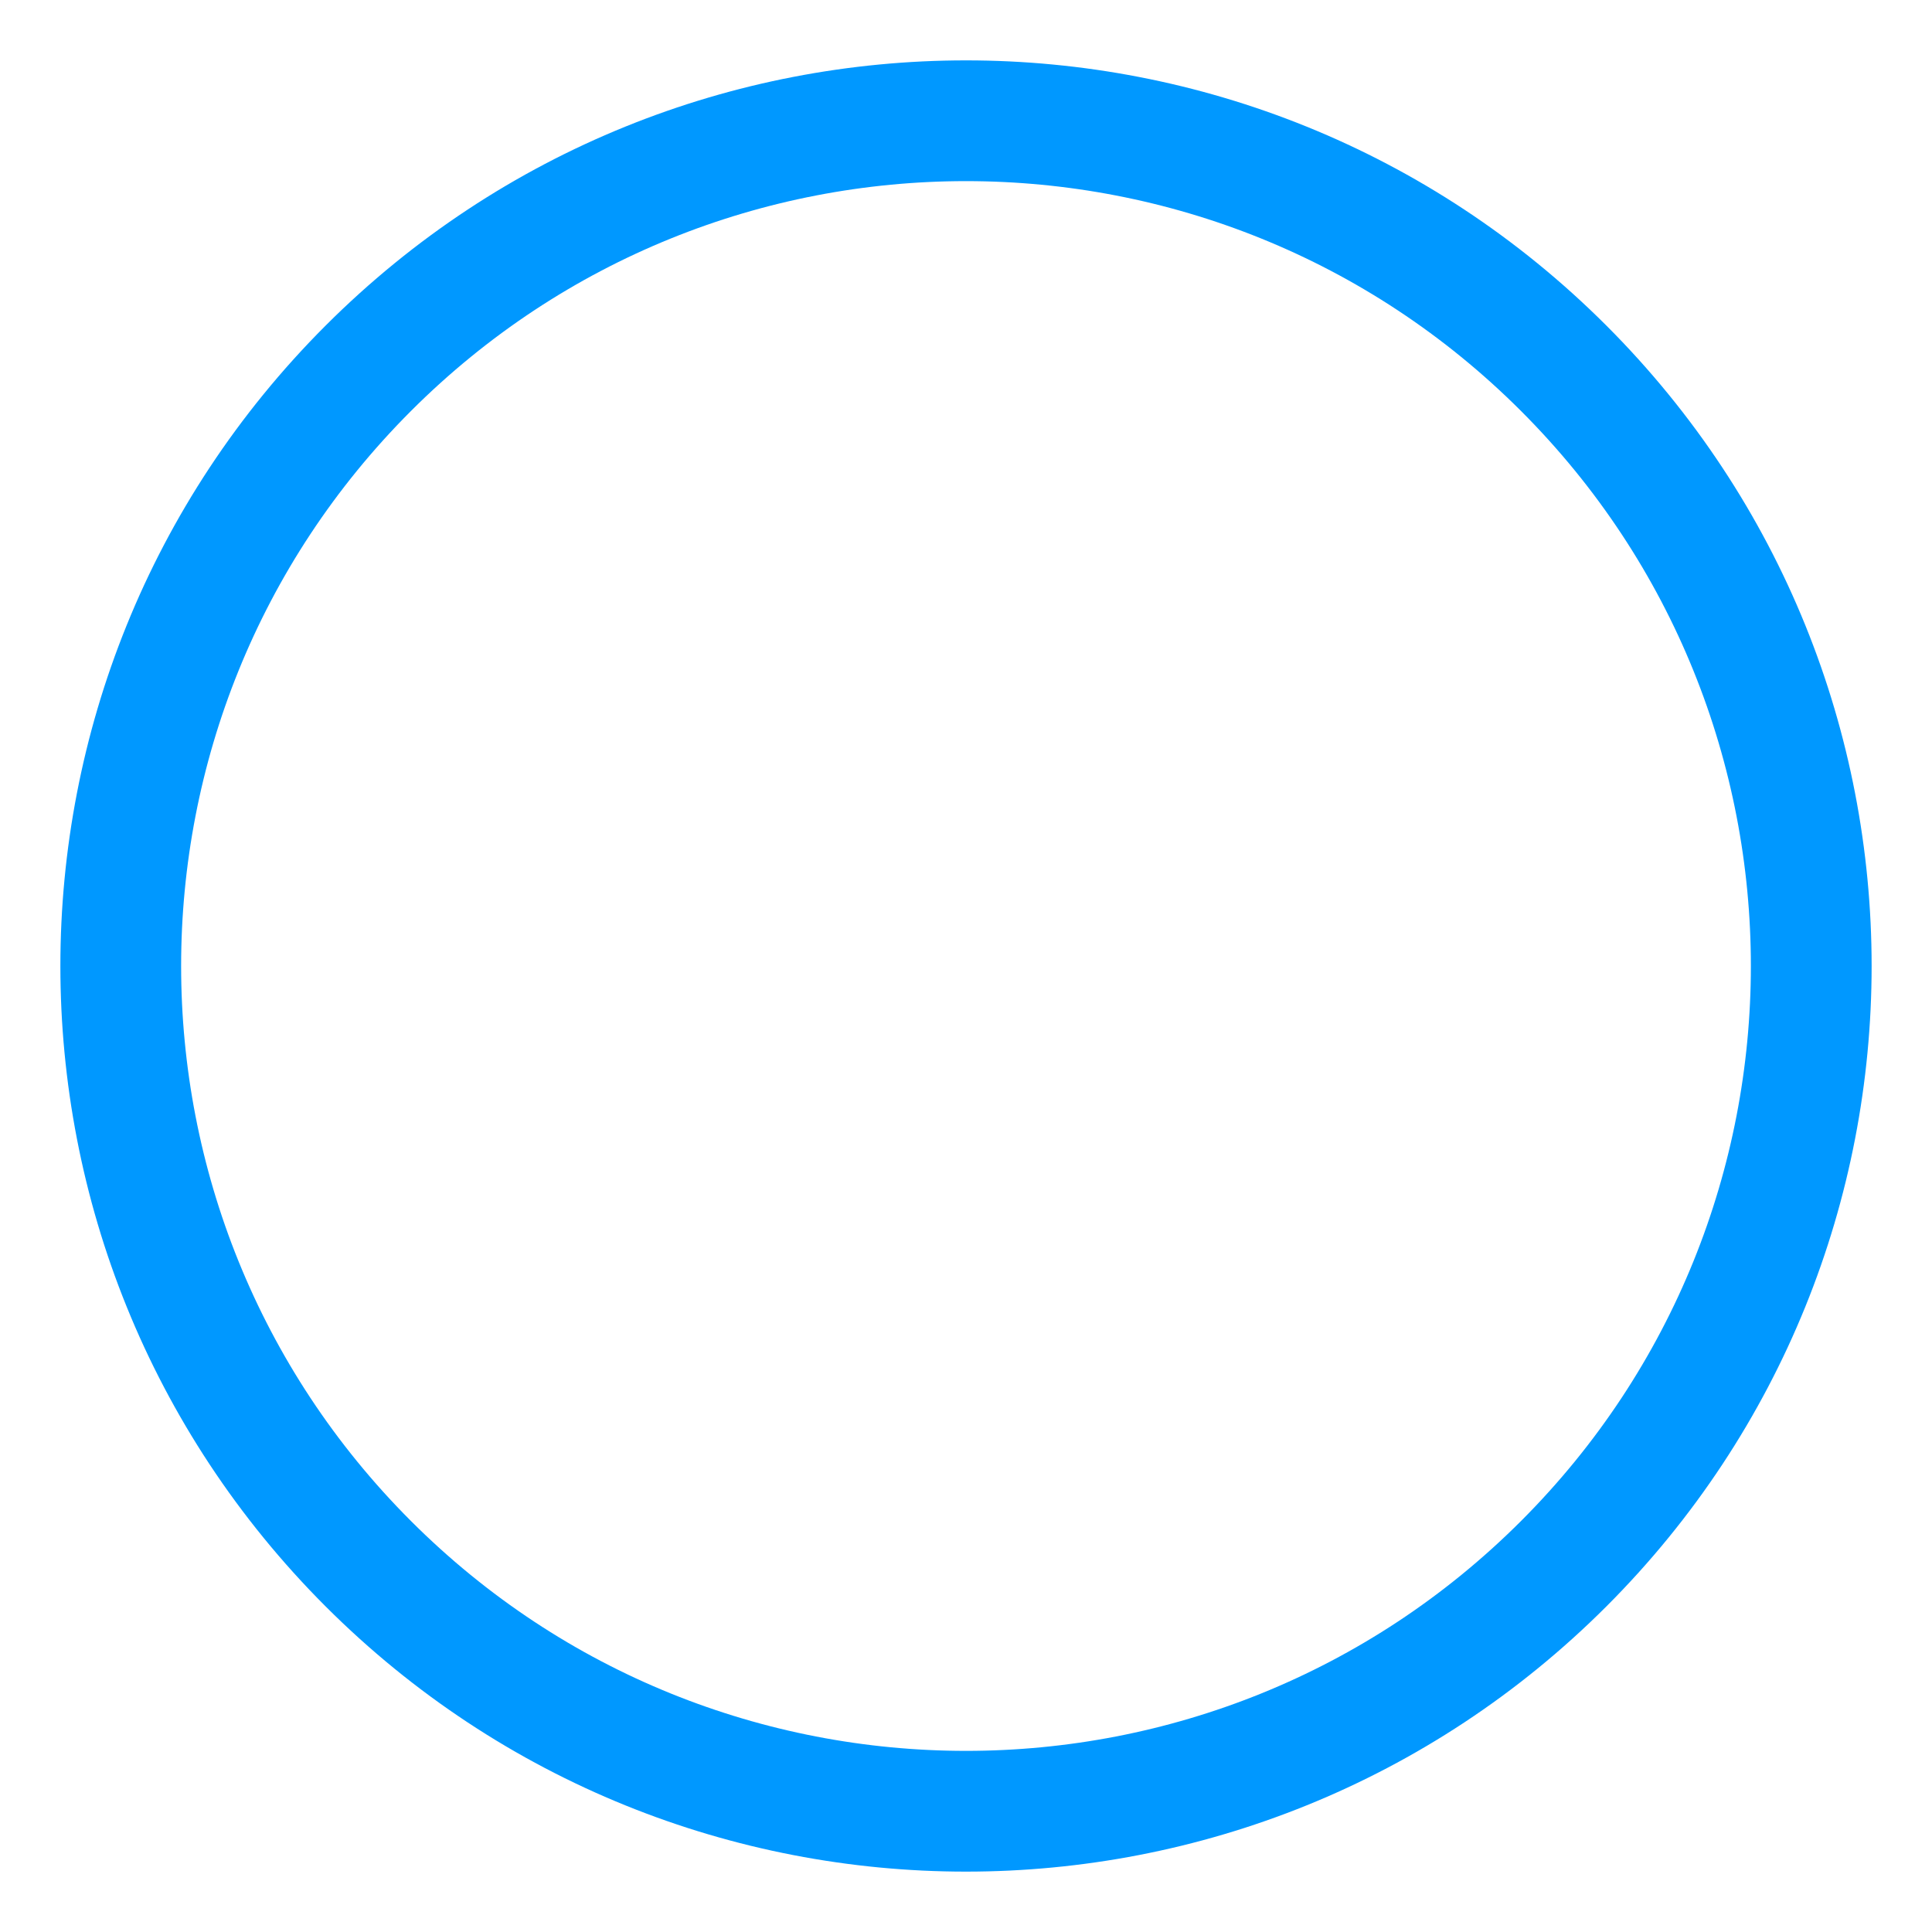
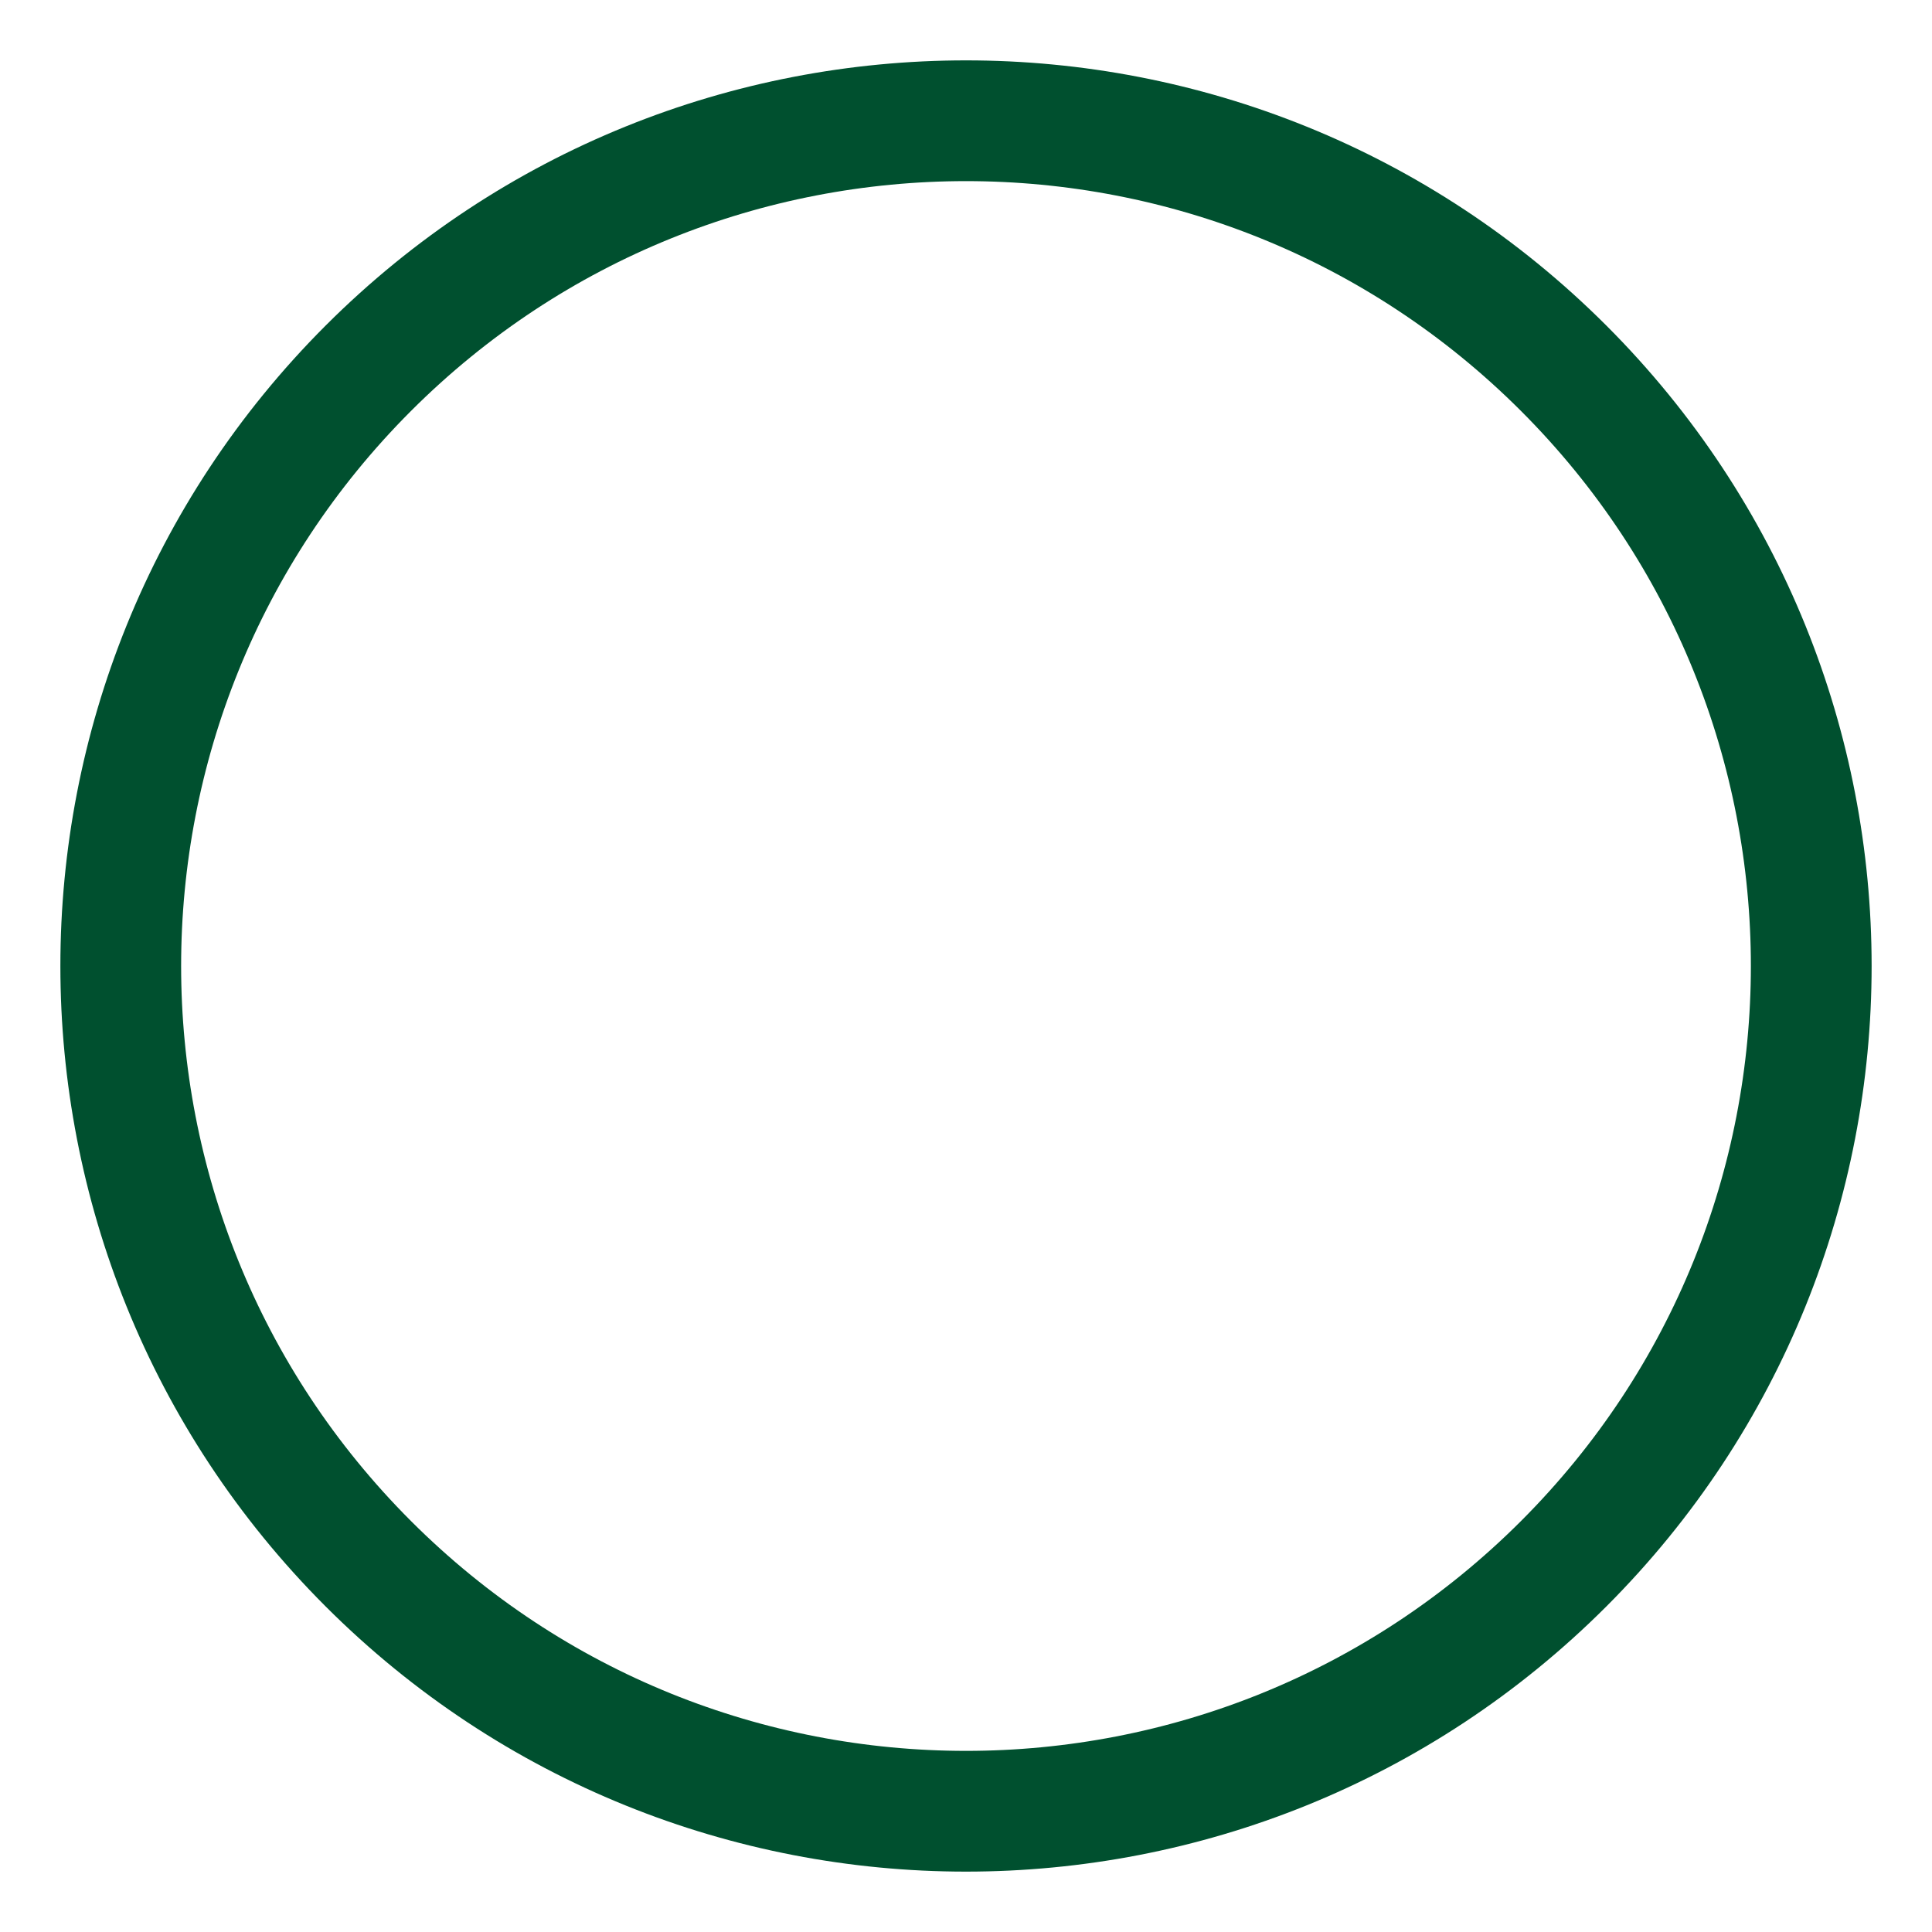
<svg xmlns="http://www.w3.org/2000/svg" width="24" height="24" viewBox="0 0 24 24" fill="none">
-   <path d="M19.425 4.575C23.525 8.676 23.525 15.324 19.425 19.425C15.324 23.525 8.676 23.525 4.575 19.425C0.475 15.324 0.475 8.676 4.575 4.575C8.676 0.475 15.324 0.475 19.425 4.575" stroke="#0098ff" stroke-width="1.5" stroke-linecap="round" stroke-linejoin="round" />
+   <path d="M19.425 4.575C23.525 8.676 23.525 15.324 19.425 19.425C15.324 23.525 8.676 23.525 4.575 19.425C0.475 15.324 0.475 8.676 4.575 4.575C8.676 0.475 15.324 0.475 19.425 4.575" stroke="#00502f" stroke-width="1.5" stroke-linecap="round" stroke-linejoin="round" />
</svg>
